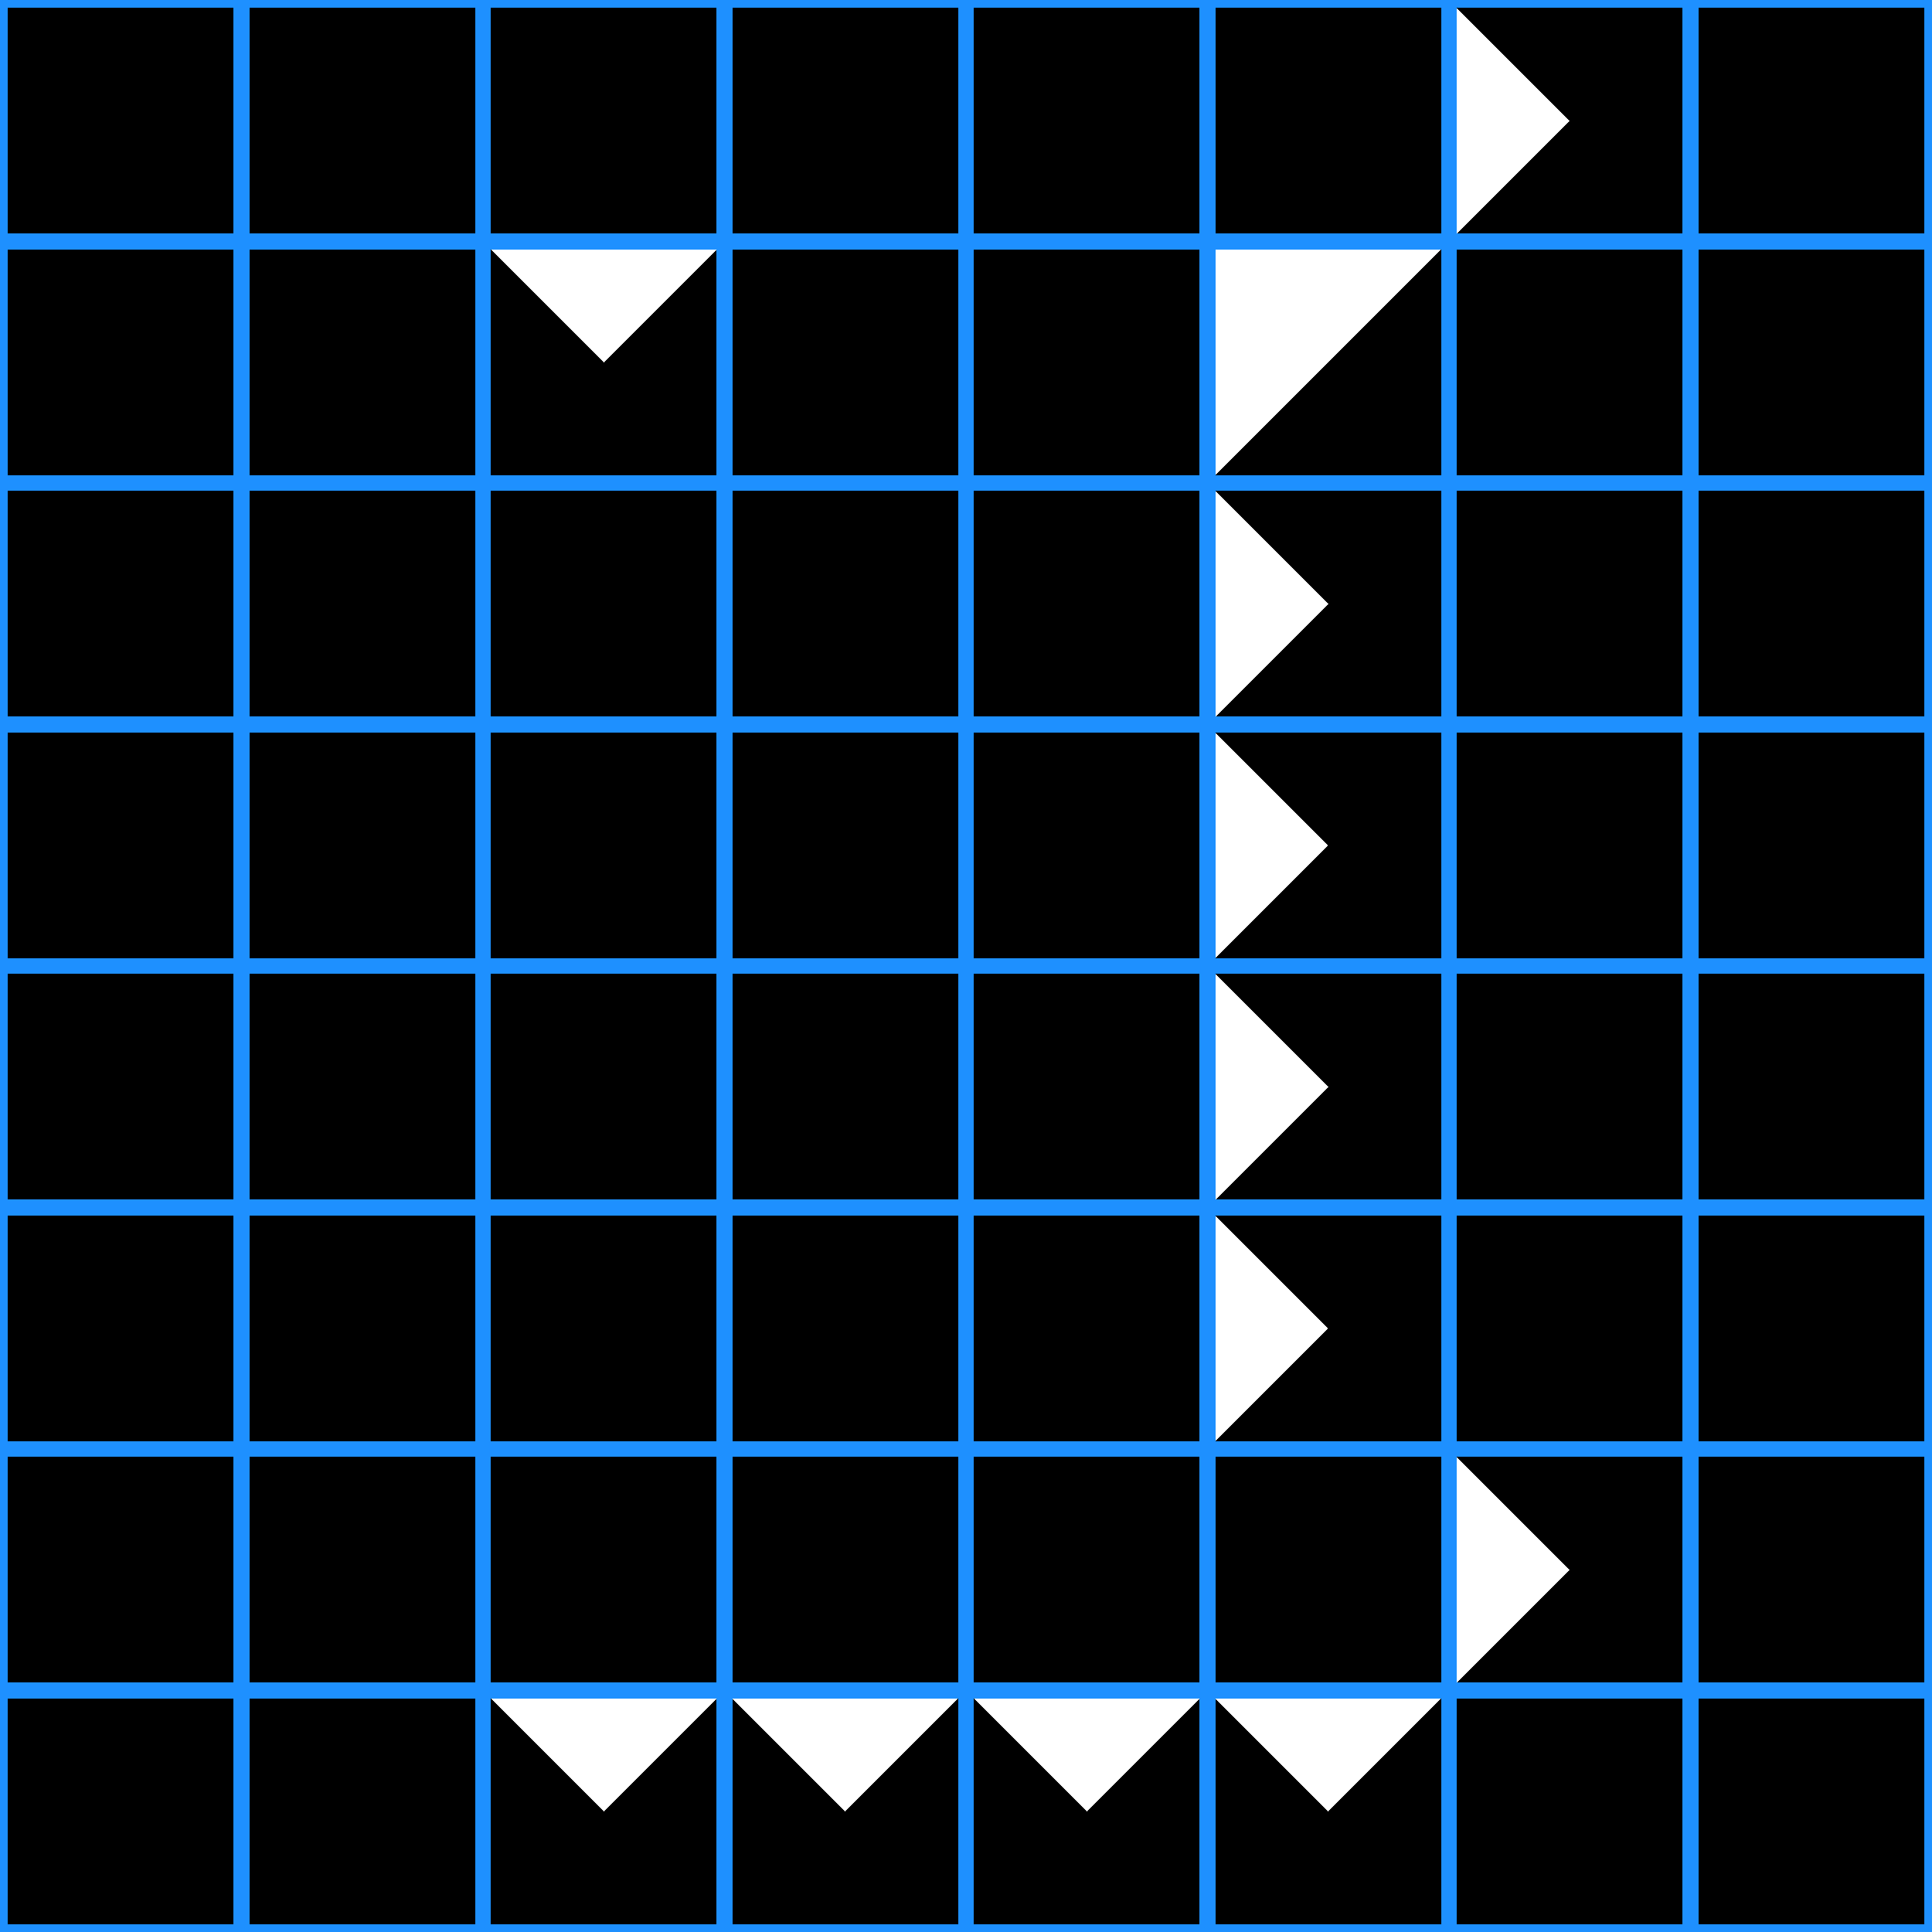
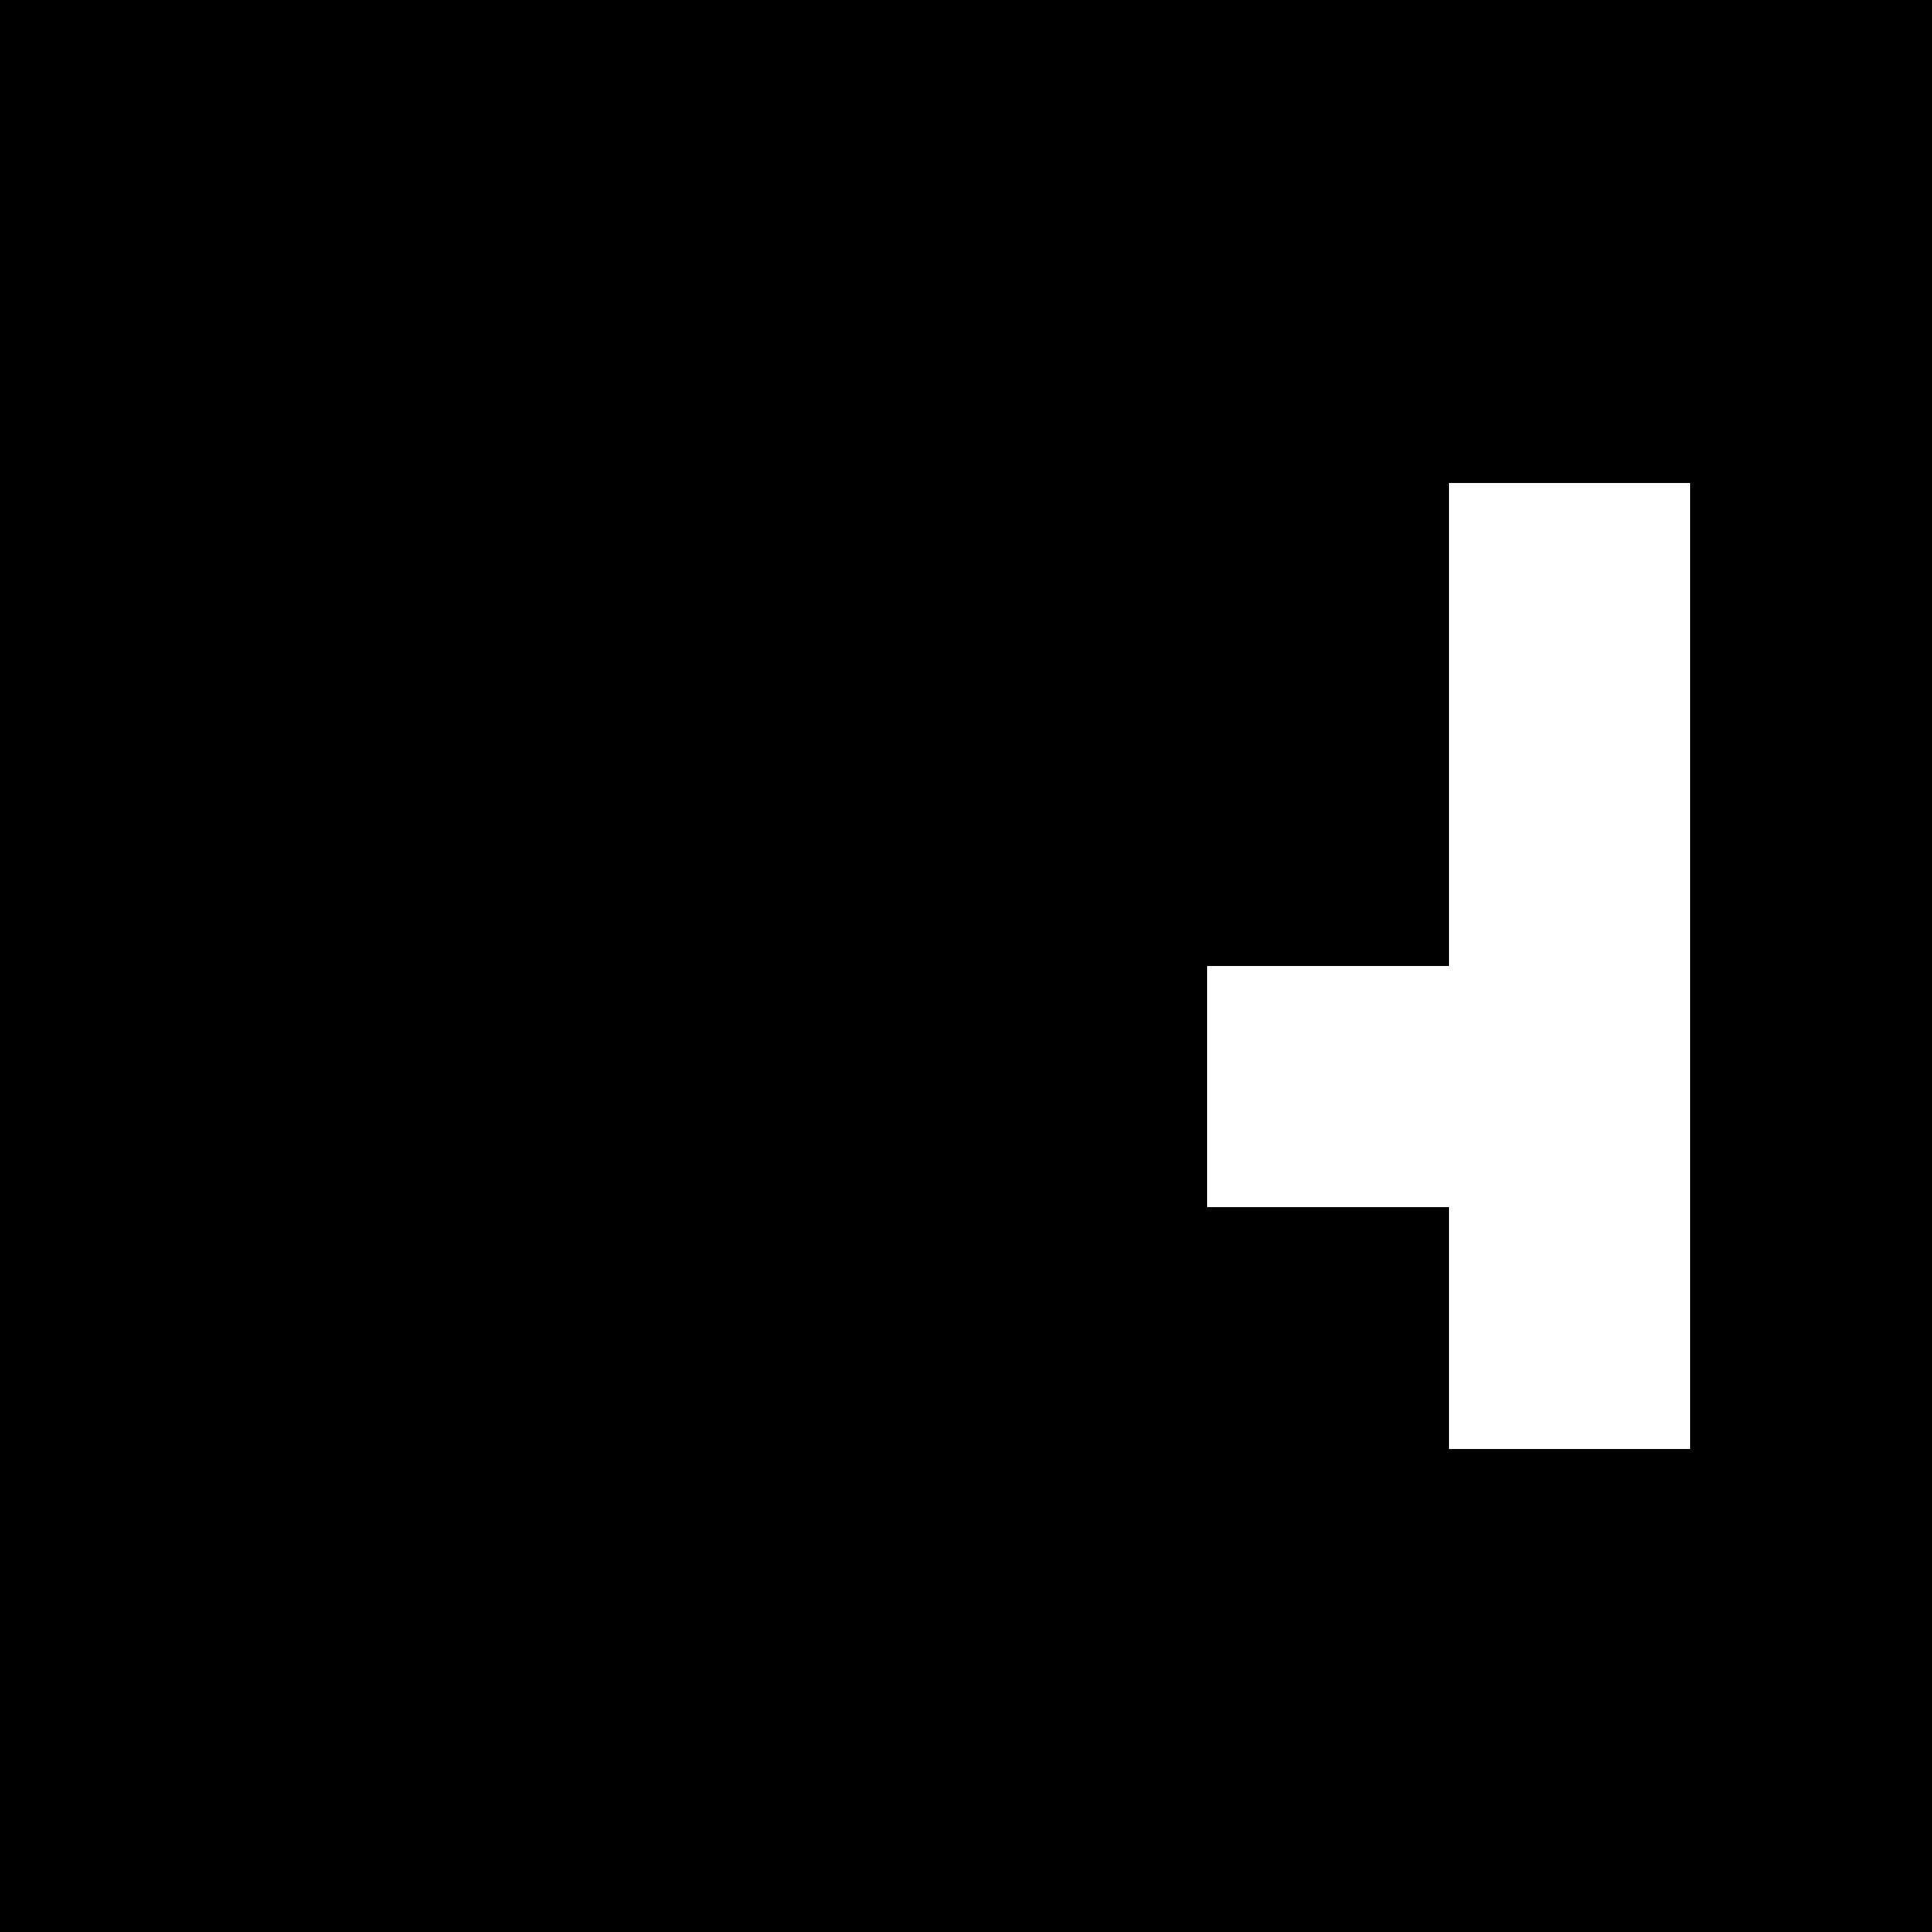
<svg xmlns="http://www.w3.org/2000/svg" width="240" height="240" viewBox="0 0 240 240">
  <rect x="0" y="0" width="240" height="240" fill="#fff" />
  <g fill="#000" shape-rendering="crispEdges">
    <polygon id="r0c0-top" points="0,0 30,0 15,15" />
    <polygon id="r0c0-right" points="30,0 30,30 15,15" />
    <polygon id="r0c0-bottom" points="30,30 0,30 15,15" />
    <polygon id="r0c0-left" points="0,30 0,0 15,15" />
    <polygon id="r0c1-top" points="30,0 60,0 45,15" />
    <polygon id="r0c1-right" points="60,0 60,30 45,15" />
    <polygon id="r0c1-bottom" points="60,30 30,30 45,15" />
    <polygon id="r0c1-left" points="30,30 30,0 45,15" />
    <polygon id="r0c2-top" points="60,0 90,0 75,15" />
    <polygon id="r0c2-right" points="90,0 90,30 75,15" />
    <polygon id="r0c2-bottom" points="90,30 60,30 75,15" />
    <polygon id="r0c2-left" points="60,30 60,0 75,15" />
    <polygon id="r0c3-top" points="90,0 120,0 105,15" />
    <polygon id="r0c3-right" points="120,0 120,30 105,15" />
    <polygon id="r0c3-bottom" points="120,30 90,30 105,15" />
    <polygon id="r0c3-left" points="90,30 90,0 105,15" />
    <polygon id="r0c4-top" points="120,0 150,0 135,15" />
    <polygon id="r0c4-right" points="150,0 150,30 135,15" />
    <polygon id="r0c4-bottom" points="150,30 120,30 135,15" />
    <polygon id="r0c4-left" points="120,30 120,0 135,15" />
    <polygon id="r0c5-top" points="150,0 180,0 165,15" />
    <polygon id="r0c5-right" points="180,0 180,30 165,15" />
    <polygon id="r0c5-bottom" points="180,30 150,30 165,15" />
    <polygon id="r0c5-left" points="150,30 150,0 165,15" />
    <polygon id="r0c6-top" points="180,0 210,0 195,15" />
    <polygon id="r0c6-right" points="210,0 210,30 195,15" />
    <polygon id="r0c6-bottom" points="210,30 180,30 195,15" />
+     <polygon id="r0c6-left" points="180,30 180,0 195,15" />
    <polygon id="r0c7-top" points="210,0 240,0 225,15" />
    <polygon id="r0c7-right" points="240,0 240,30 225,15" />
    <polygon id="r0c7-bottom" points="240,30 210,30 225,15" />
    <polygon id="r0c7-left" points="210,30 210,0 225,15" />
    <polygon id="r1c0-top" points="0,30 30,30 15,45" />
    <polygon id="r1c0-right" points="30,30 30,60 15,45" />
    <polygon id="r1c0-bottom" points="30,60 0,60 15,45" />
    <polygon id="r1c0-left" points="0,60 0,30 15,45" />
    <polygon id="r1c1-top" points="30,30 60,30 45,45" />
    <polygon id="r1c1-right" points="60,30 60,60 45,45" />
    <polygon id="r1c1-bottom" points="60,60 30,60 45,45" />
    <polygon id="r1c1-left" points="30,60 30,30 45,45" />
+     <polygon id="r1c2-top" points="60,30 90,30 75,45" />
    <polygon id="r1c2-right" points="90,30 90,60 75,45" />
    <polygon id="r1c2-bottom" points="90,60 60,60 75,45" />
    <polygon id="r1c2-left" points="60,60 60,30 75,45" />
    <polygon id="r1c3-top" points="90,30 120,30 105,45" />
    <polygon id="r1c3-right" points="120,30 120,60 105,45" />
    <polygon id="r1c3-bottom" points="120,60 90,60 105,45" />
    <polygon id="r1c3-left" points="90,60 90,30 105,45" />
    <polygon id="r1c4-top" points="120,30 150,30 135,45" />
    <polygon id="r1c4-right" points="150,30 150,60 135,45" />
    <polygon id="r1c4-bottom" points="150,60 120,60 135,45" />
    <polygon id="r1c4-left" points="120,60 120,30 135,45" />
+     <polygon id="r1c5-top" points="150,30 180,30 165,45" />
    <polygon id="r1c5-right" points="180,30 180,60 165,45" />
    <polygon id="r1c5-bottom" points="180,60 150,60 165,45" />
+     <polygon id="r1c5-left" points="150,60 150,30 165,45" />
    <polygon id="r1c6-top" points="180,30 210,30 195,45" />
    <polygon id="r1c6-right" points="210,30 210,60 195,45" />
    <polygon id="r1c6-bottom" points="210,60 180,60 195,45" />
    <polygon id="r1c6-left" points="180,60 180,30 195,45" />
    <polygon id="r1c7-top" points="210,30 240,30 225,45" />
    <polygon id="r1c7-right" points="240,30 240,60 225,45" />
    <polygon id="r1c7-bottom" points="240,60 210,60 225,45" />
    <polygon id="r1c7-left" points="210,60 210,30 225,45" />
    <polygon id="r2c0-top" points="0,60 30,60 15,75" />
    <polygon id="r2c0-right" points="30,60 30,90 15,75" />
    <polygon id="r2c0-bottom" points="30,90 0,90 15,75" />
    <polygon id="r2c0-left" points="0,90 0,60 15,75" />
    <polygon id="r2c1-top" points="30,60 60,60 45,75" />
    <polygon id="r2c1-right" points="60,60 60,90 45,75" />
    <polygon id="r2c1-bottom" points="60,90 30,90 45,75" />
    <polygon id="r2c1-left" points="30,90 30,60 45,75" />
    <polygon id="r2c2-top" points="60,60 90,60 75,75" />
    <polygon id="r2c2-right" points="90,60 90,90 75,75" />
    <polygon id="r2c2-bottom" points="90,90 60,90 75,75" />
    <polygon id="r2c2-left" points="60,90 60,60 75,75" />
    <polygon id="r2c3-top" points="90,60 120,60 105,75" />
    <polygon id="r2c3-right" points="120,60 120,90 105,75" />
    <polygon id="r2c3-bottom" points="120,90 90,90 105,75" />
    <polygon id="r2c3-left" points="90,90 90,60 105,75" />
    <polygon id="r2c4-top" points="120,60 150,60 135,75" />
    <polygon id="r2c4-right" points="150,60 150,90 135,75" />
    <polygon id="r2c4-bottom" points="150,90 120,90 135,75" />
    <polygon id="r2c4-left" points="120,90 120,60 135,75" />
    <polygon id="r2c5-top" points="150,60 180,60 165,75" />
    <polygon id="r2c5-right" points="180,60 180,90 165,75" />
    <polygon id="r2c5-bottom" points="180,90 150,90 165,75" />
-     <polygon id="r2c6-top" points="180,60 210,60 195,75" />
-     <polygon id="r2c6-right" points="210,60 210,90 195,75" />
-     <polygon id="r2c6-bottom" points="210,90 180,90 195,75" />
-     <polygon id="r2c6-left" points="180,90 180,60 195,75" />
+     <polygon id="r2c5-left" points="150,90 150,60 165,75" />
    <polygon id="r2c7-top" points="210,60 240,60 225,75" />
    <polygon id="r2c7-right" points="240,60 240,90 225,75" />
    <polygon id="r2c7-bottom" points="240,90 210,90 225,75" />
    <polygon id="r2c7-left" points="210,90 210,60 225,75" />
    <polygon id="r3c0-top" points="0,90 30,90 15,105" />
    <polygon id="r3c0-right" points="30,90 30,120 15,105" />
    <polygon id="r3c0-bottom" points="30,120 0,120 15,105" />
    <polygon id="r3c0-left" points="0,120 0,90 15,105" />
    <polygon id="r3c1-top" points="30,90 60,90 45,105" />
    <polygon id="r3c1-right" points="60,90 60,120 45,105" />
    <polygon id="r3c1-bottom" points="60,120 30,120 45,105" />
    <polygon id="r3c1-left" points="30,120 30,90 45,105" />
    <polygon id="r3c2-top" points="60,90 90,90 75,105" />
    <polygon id="r3c2-right" points="90,90 90,120 75,105" />
    <polygon id="r3c2-bottom" points="90,120 60,120 75,105" />
    <polygon id="r3c2-left" points="60,120 60,90 75,105" />
    <polygon id="r3c3-top" points="90,90 120,90 105,105" />
    <polygon id="r3c3-right" points="120,90 120,120 105,105" />
    <polygon id="r3c3-bottom" points="120,120 90,120 105,105" />
    <polygon id="r3c3-left" points="90,120 90,90 105,105" />
    <polygon id="r3c4-top" points="120,90 150,90 135,105" />
    <polygon id="r3c4-right" points="150,90 150,120 135,105" />
    <polygon id="r3c4-bottom" points="150,120 120,120 135,105" />
    <polygon id="r3c4-left" points="120,120 120,90 135,105" />
    <polygon id="r3c5-top" points="150,90 180,90 165,105" />
    <polygon id="r3c5-right" points="180,90 180,120 165,105" />
    <polygon id="r3c5-bottom" points="180,120 150,120 165,105" />
-     <polygon id="r3c6-top" points="180,90 210,90 195,105" />
-     <polygon id="r3c6-right" points="210,90 210,120 195,105" />
-     <polygon id="r3c6-bottom" points="210,120 180,120 195,105" />
-     <polygon id="r3c6-left" points="180,120 180,90 195,105" />
+     <polygon id="r3c5-left" points="150,120 150,90 165,105" />
    <polygon id="r3c7-top" points="210,90 240,90 225,105" />
    <polygon id="r3c7-right" points="240,90 240,120 225,105" />
    <polygon id="r3c7-bottom" points="240,120 210,120 225,105" />
    <polygon id="r3c7-left" points="210,120 210,90 225,105" />
    <polygon id="r4c0-top" points="0,120 30,120 15,135" />
    <polygon id="r4c0-right" points="30,120 30,150 15,135" />
    <polygon id="r4c0-bottom" points="30,150 0,150 15,135" />
    <polygon id="r4c0-left" points="0,150 0,120 15,135" />
    <polygon id="r4c1-top" points="30,120 60,120 45,135" />
    <polygon id="r4c1-right" points="60,120 60,150 45,135" />
    <polygon id="r4c1-bottom" points="60,150 30,150 45,135" />
    <polygon id="r4c1-left" points="30,150 30,120 45,135" />
    <polygon id="r4c2-top" points="60,120 90,120 75,135" />
    <polygon id="r4c2-right" points="90,120 90,150 75,135" />
    <polygon id="r4c2-bottom" points="90,150 60,150 75,135" />
    <polygon id="r4c2-left" points="60,150 60,120 75,135" />
    <polygon id="r4c3-top" points="90,120 120,120 105,135" />
    <polygon id="r4c3-right" points="120,120 120,150 105,135" />
    <polygon id="r4c3-bottom" points="120,150 90,150 105,135" />
    <polygon id="r4c3-left" points="90,150 90,120 105,135" />
    <polygon id="r4c4-top" points="120,120 150,120 135,135" />
    <polygon id="r4c4-right" points="150,120 150,150 135,135" />
    <polygon id="r4c4-bottom" points="150,150 120,150 135,135" />
    <polygon id="r4c4-left" points="120,150 120,120 135,135" />
-     <polygon id="r4c5-top" points="150,120 180,120 165,135" />
-     <polygon id="r4c5-right" points="180,120 180,150 165,135" />
-     <polygon id="r4c5-bottom" points="180,150 150,150 165,135" />
-     <polygon id="r4c6-top" points="180,120 210,120 195,135" />
-     <polygon id="r4c6-right" points="210,120 210,150 195,135" />
-     <polygon id="r4c6-bottom" points="210,150 180,150 195,135" />
-     <polygon id="r4c6-left" points="180,150 180,120 195,135" />
    <polygon id="r4c7-top" points="210,120 240,120 225,135" />
    <polygon id="r4c7-right" points="240,120 240,150 225,135" />
    <polygon id="r4c7-bottom" points="240,150 210,150 225,135" />
    <polygon id="r4c7-left" points="210,150 210,120 225,135" />
    <polygon id="r5c0-top" points="0,150 30,150 15,165" />
    <polygon id="r5c0-right" points="30,150 30,180 15,165" />
    <polygon id="r5c0-bottom" points="30,180 0,180 15,165" />
    <polygon id="r5c0-left" points="0,180 0,150 15,165" />
    <polygon id="r5c1-top" points="30,150 60,150 45,165" />
    <polygon id="r5c1-right" points="60,150 60,180 45,165" />
    <polygon id="r5c1-bottom" points="60,180 30,180 45,165" />
    <polygon id="r5c1-left" points="30,180 30,150 45,165" />
    <polygon id="r5c2-top" points="60,150 90,150 75,165" />
    <polygon id="r5c2-right" points="90,150 90,180 75,165" />
    <polygon id="r5c2-bottom" points="90,180 60,180 75,165" />
    <polygon id="r5c2-left" points="60,180 60,150 75,165" />
    <polygon id="r5c3-top" points="90,150 120,150 105,165" />
    <polygon id="r5c3-right" points="120,150 120,180 105,165" />
    <polygon id="r5c3-bottom" points="120,180 90,180 105,165" />
    <polygon id="r5c3-left" points="90,180 90,150 105,165" />
    <polygon id="r5c4-top" points="120,150 150,150 135,165" />
    <polygon id="r5c4-right" points="150,150 150,180 135,165" />
    <polygon id="r5c4-bottom" points="150,180 120,180 135,165" />
    <polygon id="r5c4-left" points="120,180 120,150 135,165" />
    <polygon id="r5c5-top" points="150,150 180,150 165,165" />
    <polygon id="r5c5-right" points="180,150 180,180 165,165" />
    <polygon id="r5c5-bottom" points="180,180 150,180 165,165" />
-     <polygon id="r5c6-top" points="180,150 210,150 195,165" />
-     <polygon id="r5c6-right" points="210,150 210,180 195,165" />
-     <polygon id="r5c6-bottom" points="210,180 180,180 195,165" />
-     <polygon id="r5c6-left" points="180,180 180,150 195,165" />
+     <polygon id="r5c5-left" points="150,180 150,150 165,165" />
    <polygon id="r5c7-top" points="210,150 240,150 225,165" />
    <polygon id="r5c7-right" points="240,150 240,180 225,165" />
    <polygon id="r5c7-bottom" points="240,180 210,180 225,165" />
    <polygon id="r5c7-left" points="210,180 210,150 225,165" />
    <polygon id="r6c0-top" points="0,180 30,180 15,195" />
    <polygon id="r6c0-right" points="30,180 30,210 15,195" />
    <polygon id="r6c0-bottom" points="30,210 0,210 15,195" />
    <polygon id="r6c0-left" points="0,210 0,180 15,195" />
    <polygon id="r6c1-top" points="30,180 60,180 45,195" />
    <polygon id="r6c1-right" points="60,180 60,210 45,195" />
    <polygon id="r6c1-bottom" points="60,210 30,210 45,195" />
    <polygon id="r6c1-left" points="30,210 30,180 45,195" />
    <polygon id="r6c2-top" points="60,180 90,180 75,195" />
    <polygon id="r6c2-right" points="90,180 90,210 75,195" />
    <polygon id="r6c2-bottom" points="90,210 60,210 75,195" />
    <polygon id="r6c2-left" points="60,210 60,180 75,195" />
    <polygon id="r6c3-top" points="90,180 120,180 105,195" />
    <polygon id="r6c3-right" points="120,180 120,210 105,195" />
    <polygon id="r6c3-bottom" points="120,210 90,210 105,195" />
    <polygon id="r6c3-left" points="90,210 90,180 105,195" />
    <polygon id="r6c4-top" points="120,180 150,180 135,195" />
    <polygon id="r6c4-right" points="150,180 150,210 135,195" />
    <polygon id="r6c4-bottom" points="150,210 120,210 135,195" />
    <polygon id="r6c4-left" points="120,210 120,180 135,195" />
    <polygon id="r6c5-top" points="150,180 180,180 165,195" />
    <polygon id="r6c5-right" points="180,180 180,210 165,195" />
    <polygon id="r6c5-bottom" points="180,210 150,210 165,195" />
    <polygon id="r6c5-left" points="150,210 150,180 165,195" />
    <polygon id="r6c6-top" points="180,180 210,180 195,195" />
    <polygon id="r6c6-right" points="210,180 210,210 195,195" />
    <polygon id="r6c6-bottom" points="210,210 180,210 195,195" />
+     <polygon id="r6c6-left" points="180,210 180,180 195,195" />
    <polygon id="r6c7-top" points="210,180 240,180 225,195" />
    <polygon id="r6c7-right" points="240,180 240,210 225,195" />
    <polygon id="r6c7-bottom" points="240,210 210,210 225,195" />
    <polygon id="r6c7-left" points="210,210 210,180 225,195" />
    <polygon id="r7c0-top" points="0,210 30,210 15,225" />
    <polygon id="r7c0-right" points="30,210 30,240 15,225" />
    <polygon id="r7c0-bottom" points="30,240 0,240 15,225" />
    <polygon id="r7c0-left" points="0,240 0,210 15,225" />
    <polygon id="r7c1-top" points="30,210 60,210 45,225" />
    <polygon id="r7c1-right" points="60,210 60,240 45,225" />
    <polygon id="r7c1-bottom" points="60,240 30,240 45,225" />
    <polygon id="r7c1-left" points="30,240 30,210 45,225" />
+     <polygon id="r7c2-top" points="60,210 90,210 75,225" />
    <polygon id="r7c2-right" points="90,210 90,240 75,225" />
    <polygon id="r7c2-bottom" points="90,240 60,240 75,225" />
    <polygon id="r7c2-left" points="60,240 60,210 75,225" />
+     <polygon id="r7c3-top" points="90,210 120,210 105,225" />
    <polygon id="r7c3-right" points="120,210 120,240 105,225" />
    <polygon id="r7c3-bottom" points="120,240 90,240 105,225" />
    <polygon id="r7c3-left" points="90,240 90,210 105,225" />
+     <polygon id="r7c4-top" points="120,210 150,210 135,225" />
    <polygon id="r7c4-right" points="150,210 150,240 135,225" />
    <polygon id="r7c4-bottom" points="150,240 120,240 135,225" />
    <polygon id="r7c4-left" points="120,240 120,210 135,225" />
+     <polygon id="r7c5-top" points="150,210 180,210 165,225" />
    <polygon id="r7c5-right" points="180,210 180,240 165,225" />
    <polygon id="r7c5-bottom" points="180,240 150,240 165,225" />
    <polygon id="r7c5-left" points="150,240 150,210 165,225" />
    <polygon id="r7c6-top" points="180,210 210,210 195,225" />
    <polygon id="r7c6-right" points="210,210 210,240 195,225" />
    <polygon id="r7c6-bottom" points="210,240 180,240 195,225" />
    <polygon id="r7c6-left" points="180,240 180,210 195,225" />
    <polygon id="r7c7-top" points="210,210 240,210 225,225" />
    <polygon id="r7c7-right" points="240,210 240,240 225,225" />
    <polygon id="r7c7-bottom" points="240,240 210,240 225,225" />
    <polygon id="r7c7-left" points="210,240 210,210 225,225" />
  </g>
-   <g fill="none" stroke="#1e90ff" stroke-width="2" shape-rendering="crispEdges">
-     <line x1="0" y1="0" x2="0" y2="240" />
-     <line x1="30" y1="0" x2="30" y2="240" />
-     <line x1="60" y1="0" x2="60" y2="240" />
-     <line x1="90" y1="0" x2="90" y2="240" />
-     <line x1="120" y1="0" x2="120" y2="240" />
-     <line x1="150" y1="0" x2="150" y2="240" />
-     <line x1="180" y1="0" x2="180" y2="240" />
-     <line x1="210" y1="0" x2="210" y2="240" />
-     <line x1="240" y1="0" x2="240" y2="240" />
-     <line x1="0" y1="0" x2="240" y2="0" />
-     <line x1="0" y1="30" x2="240" y2="30" />
-     <line x1="0" y1="60" x2="240" y2="60" />
-     <line x1="0" y1="90" x2="240" y2="90" />
-     <line x1="0" y1="120" x2="240" y2="120" />
-     <line x1="0" y1="150" x2="240" y2="150" />
-     <line x1="0" y1="180" x2="240" y2="180" />
-     <line x1="0" y1="210" x2="240" y2="210" />
-     <line x1="0" y1="240" x2="240" y2="240" />
-   </g>
</svg>
